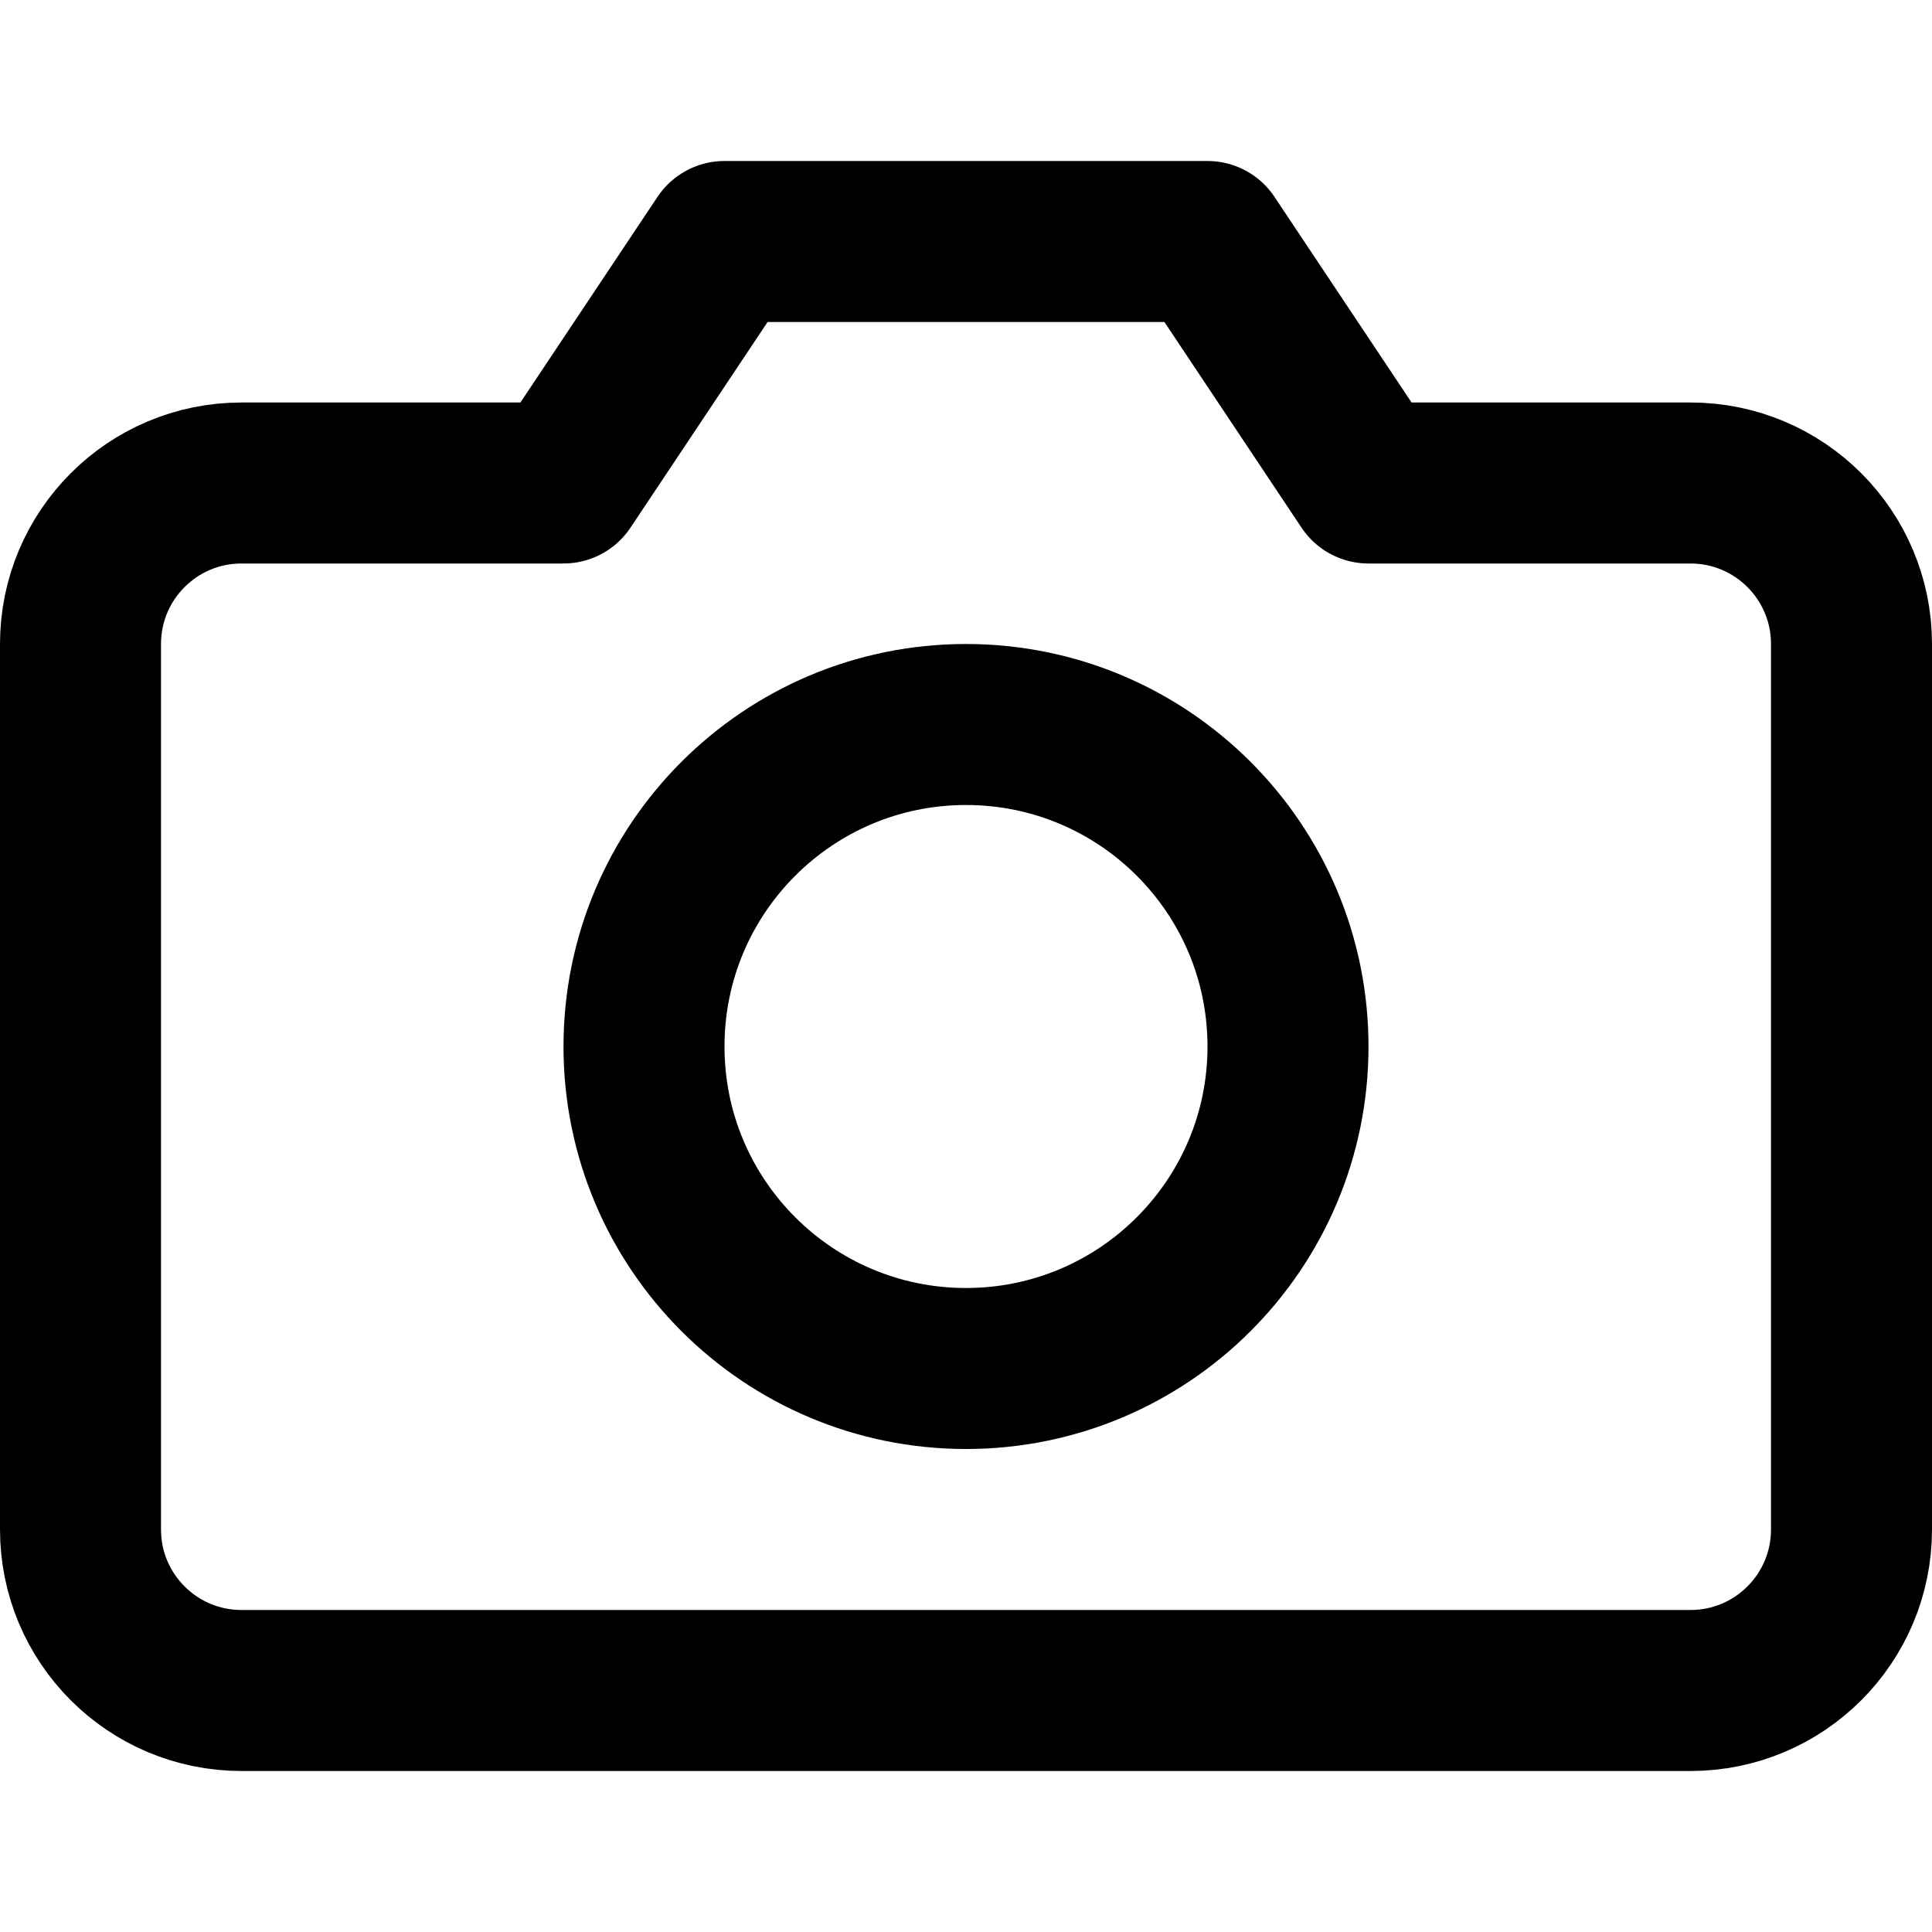
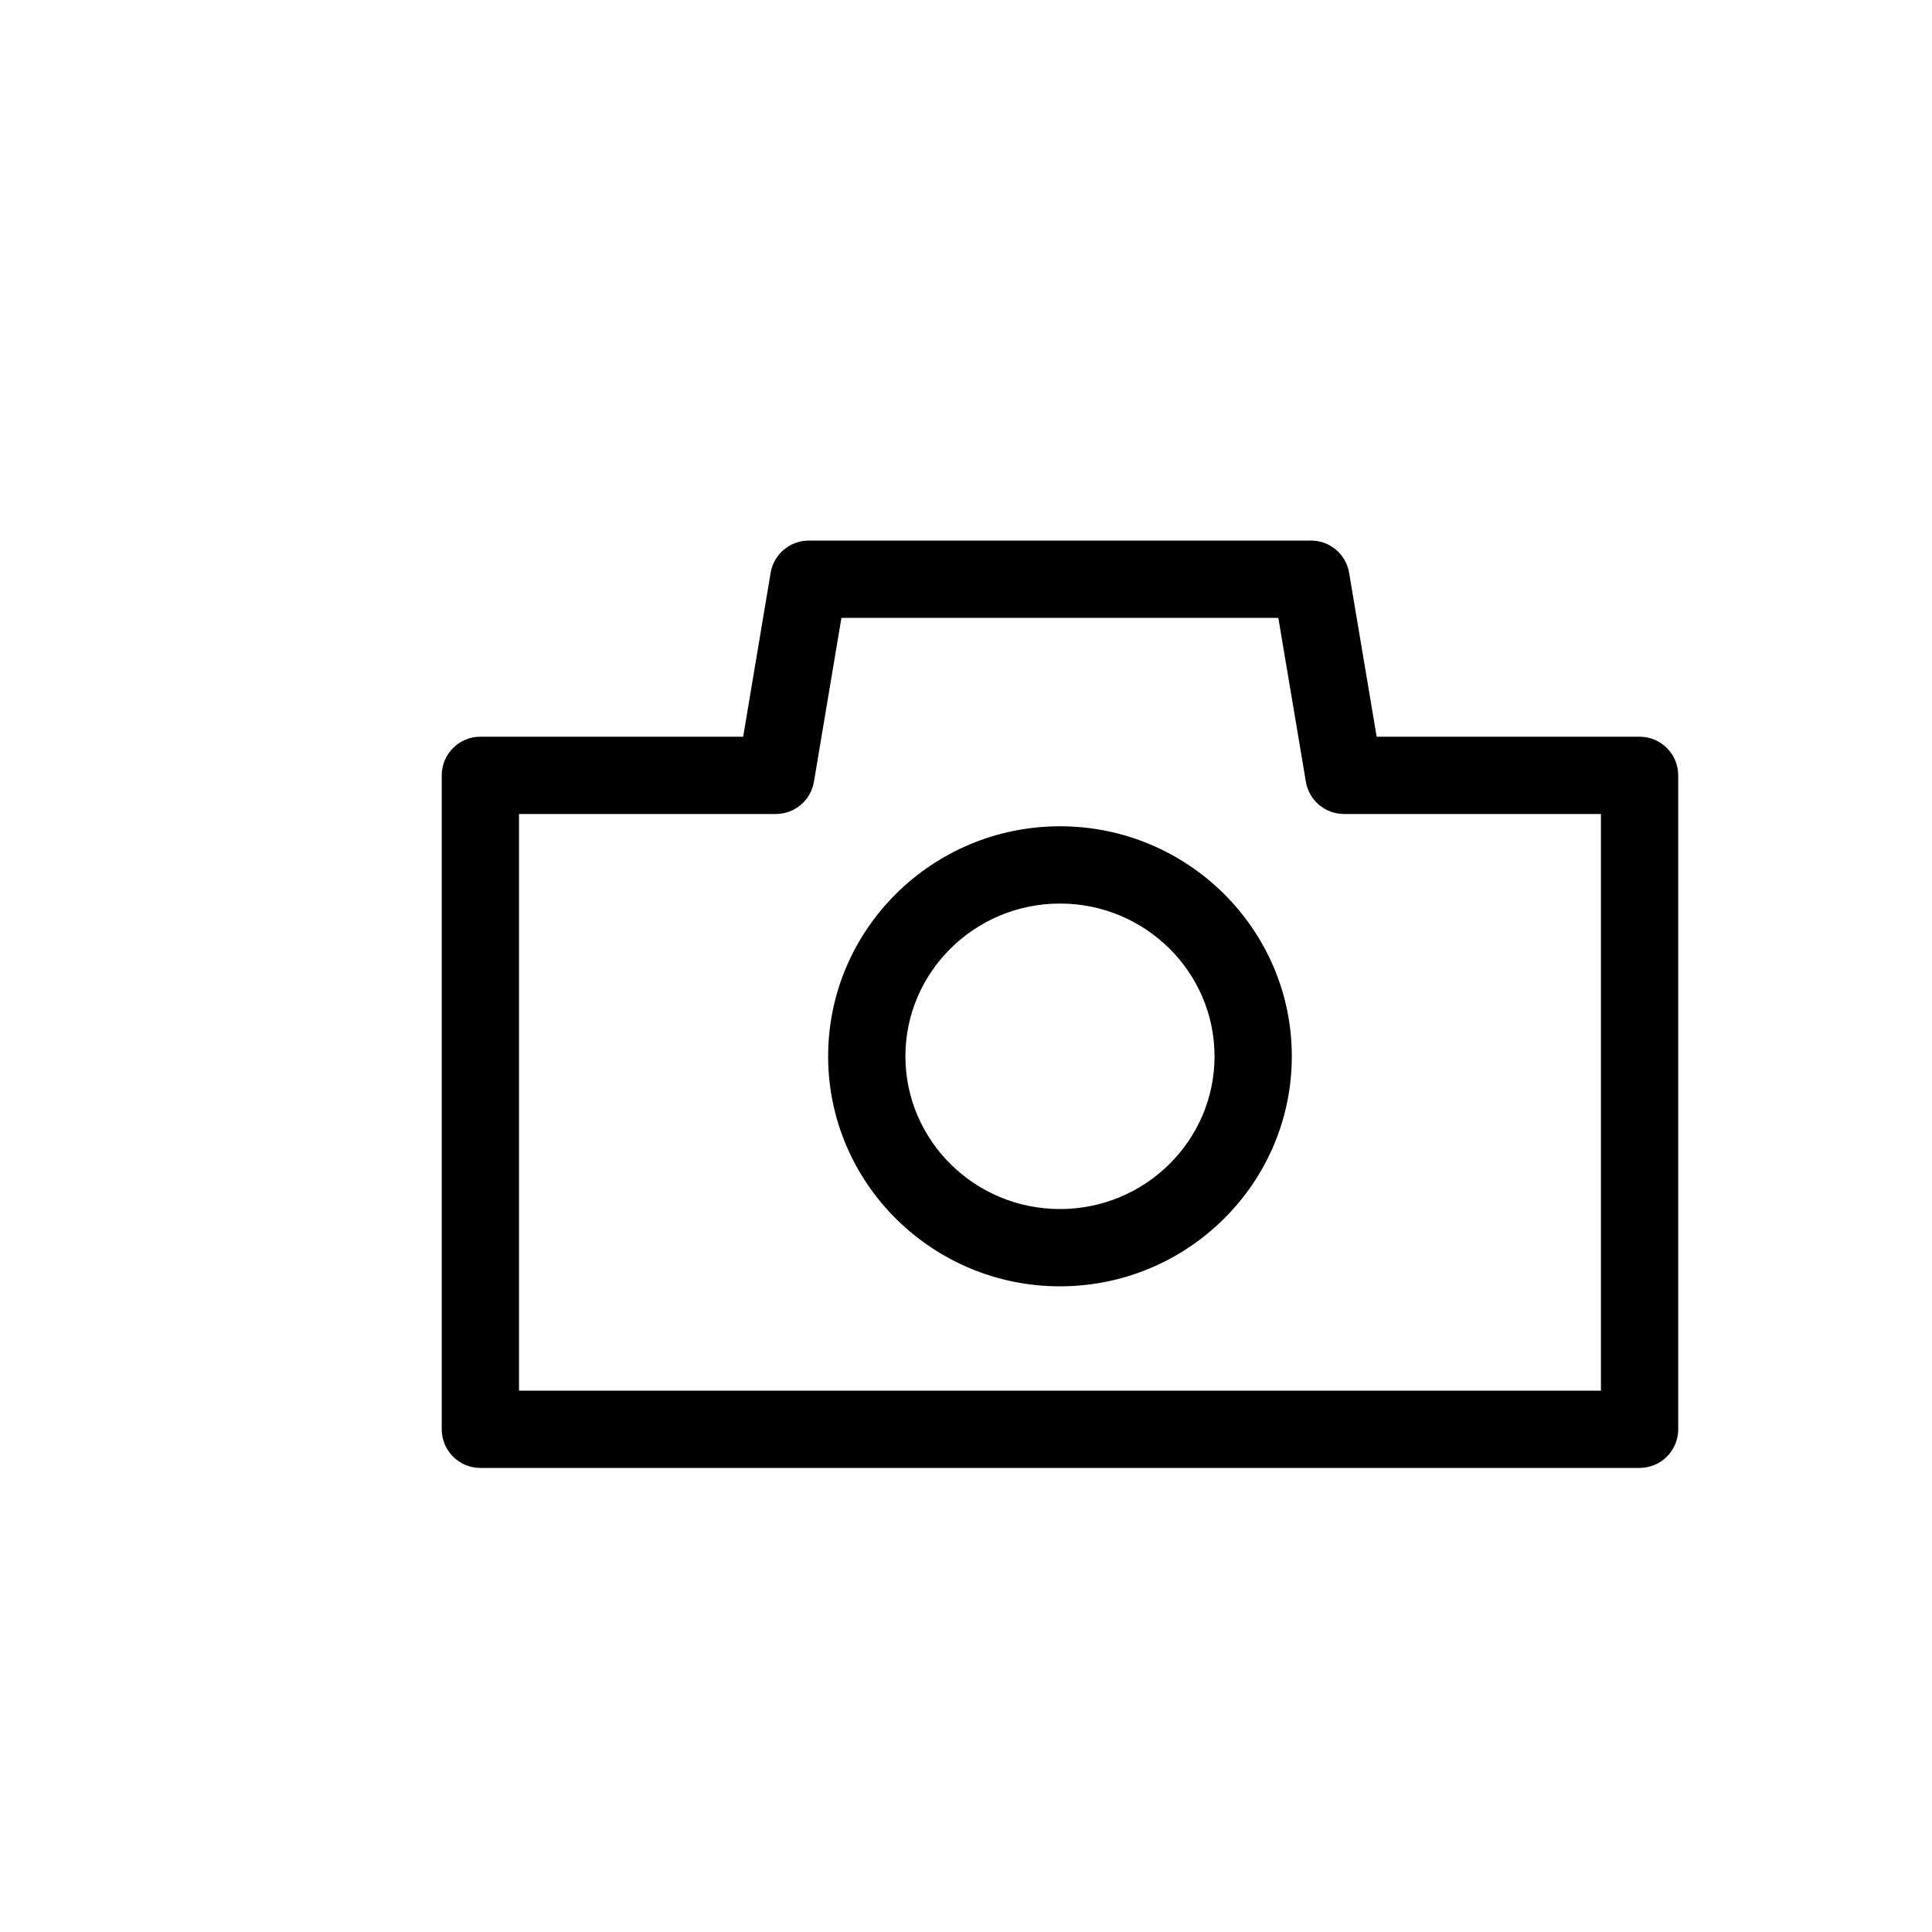
- <svg xmlns="http://www.w3.org/2000/svg" width="24" height="24" viewBox="0 0 24 24" fill="none" stroke="currentColor" stroke-width="2" stroke-linecap="round" stroke-linejoin="round" class="feather feather-camera">
-   <path d="M23 19a2 2 0 0 1-2 2H3a2 2 0 0 1-2-2V8a2 2 0 0 1 2-2h4l2-3h6l2 3h4a2 2 0 0 1 2 2z" />
-   <circle cx="12" cy="13" r="4" />
+ <svg xmlns="http://www.w3.org/2000/svg" version="1.1" id="Layer_1" x="0px" y="0px" viewBox="0 0 50 50" enable-background="new 0 0 50 50" xml:space="preserve">
+   <path d="M35.628,19.066l-0.713-4.242c-0.081-0.481-0.498-0.834-0.986-0.834H20.93c-0.488,0-0.905,0.353-0.986,0.835l-0.711,4.241  h-6.801c-0.552,0-1,0.447-1,1V36.99c0,0.553,0.448,1,1,1h30c0.552,0,1-0.447,1-1V20.066c0-0.553-0.448-1-1-1H35.628z M41.432,35.99  h-28V21.066h6.647c0.488,0,0.905-0.353,0.986-0.835l0.711-4.241h11.307l0.713,4.242c0.081,0.481,0.498,0.834,0.986,0.834h6.65V35.99  z" />
+   <path d="M27.432,21.384c-3.309,0-6,2.671-6,5.953s2.691,5.953,6,5.953s6-2.671,6-5.953S30.741,21.384,27.432,21.384z M27.432,31.29  c-2.206,0-4-1.773-4-3.953s1.794-3.953,4-3.953s4,1.773,4,3.953S29.638,31.29,27.432,31.29z" />
</svg>
